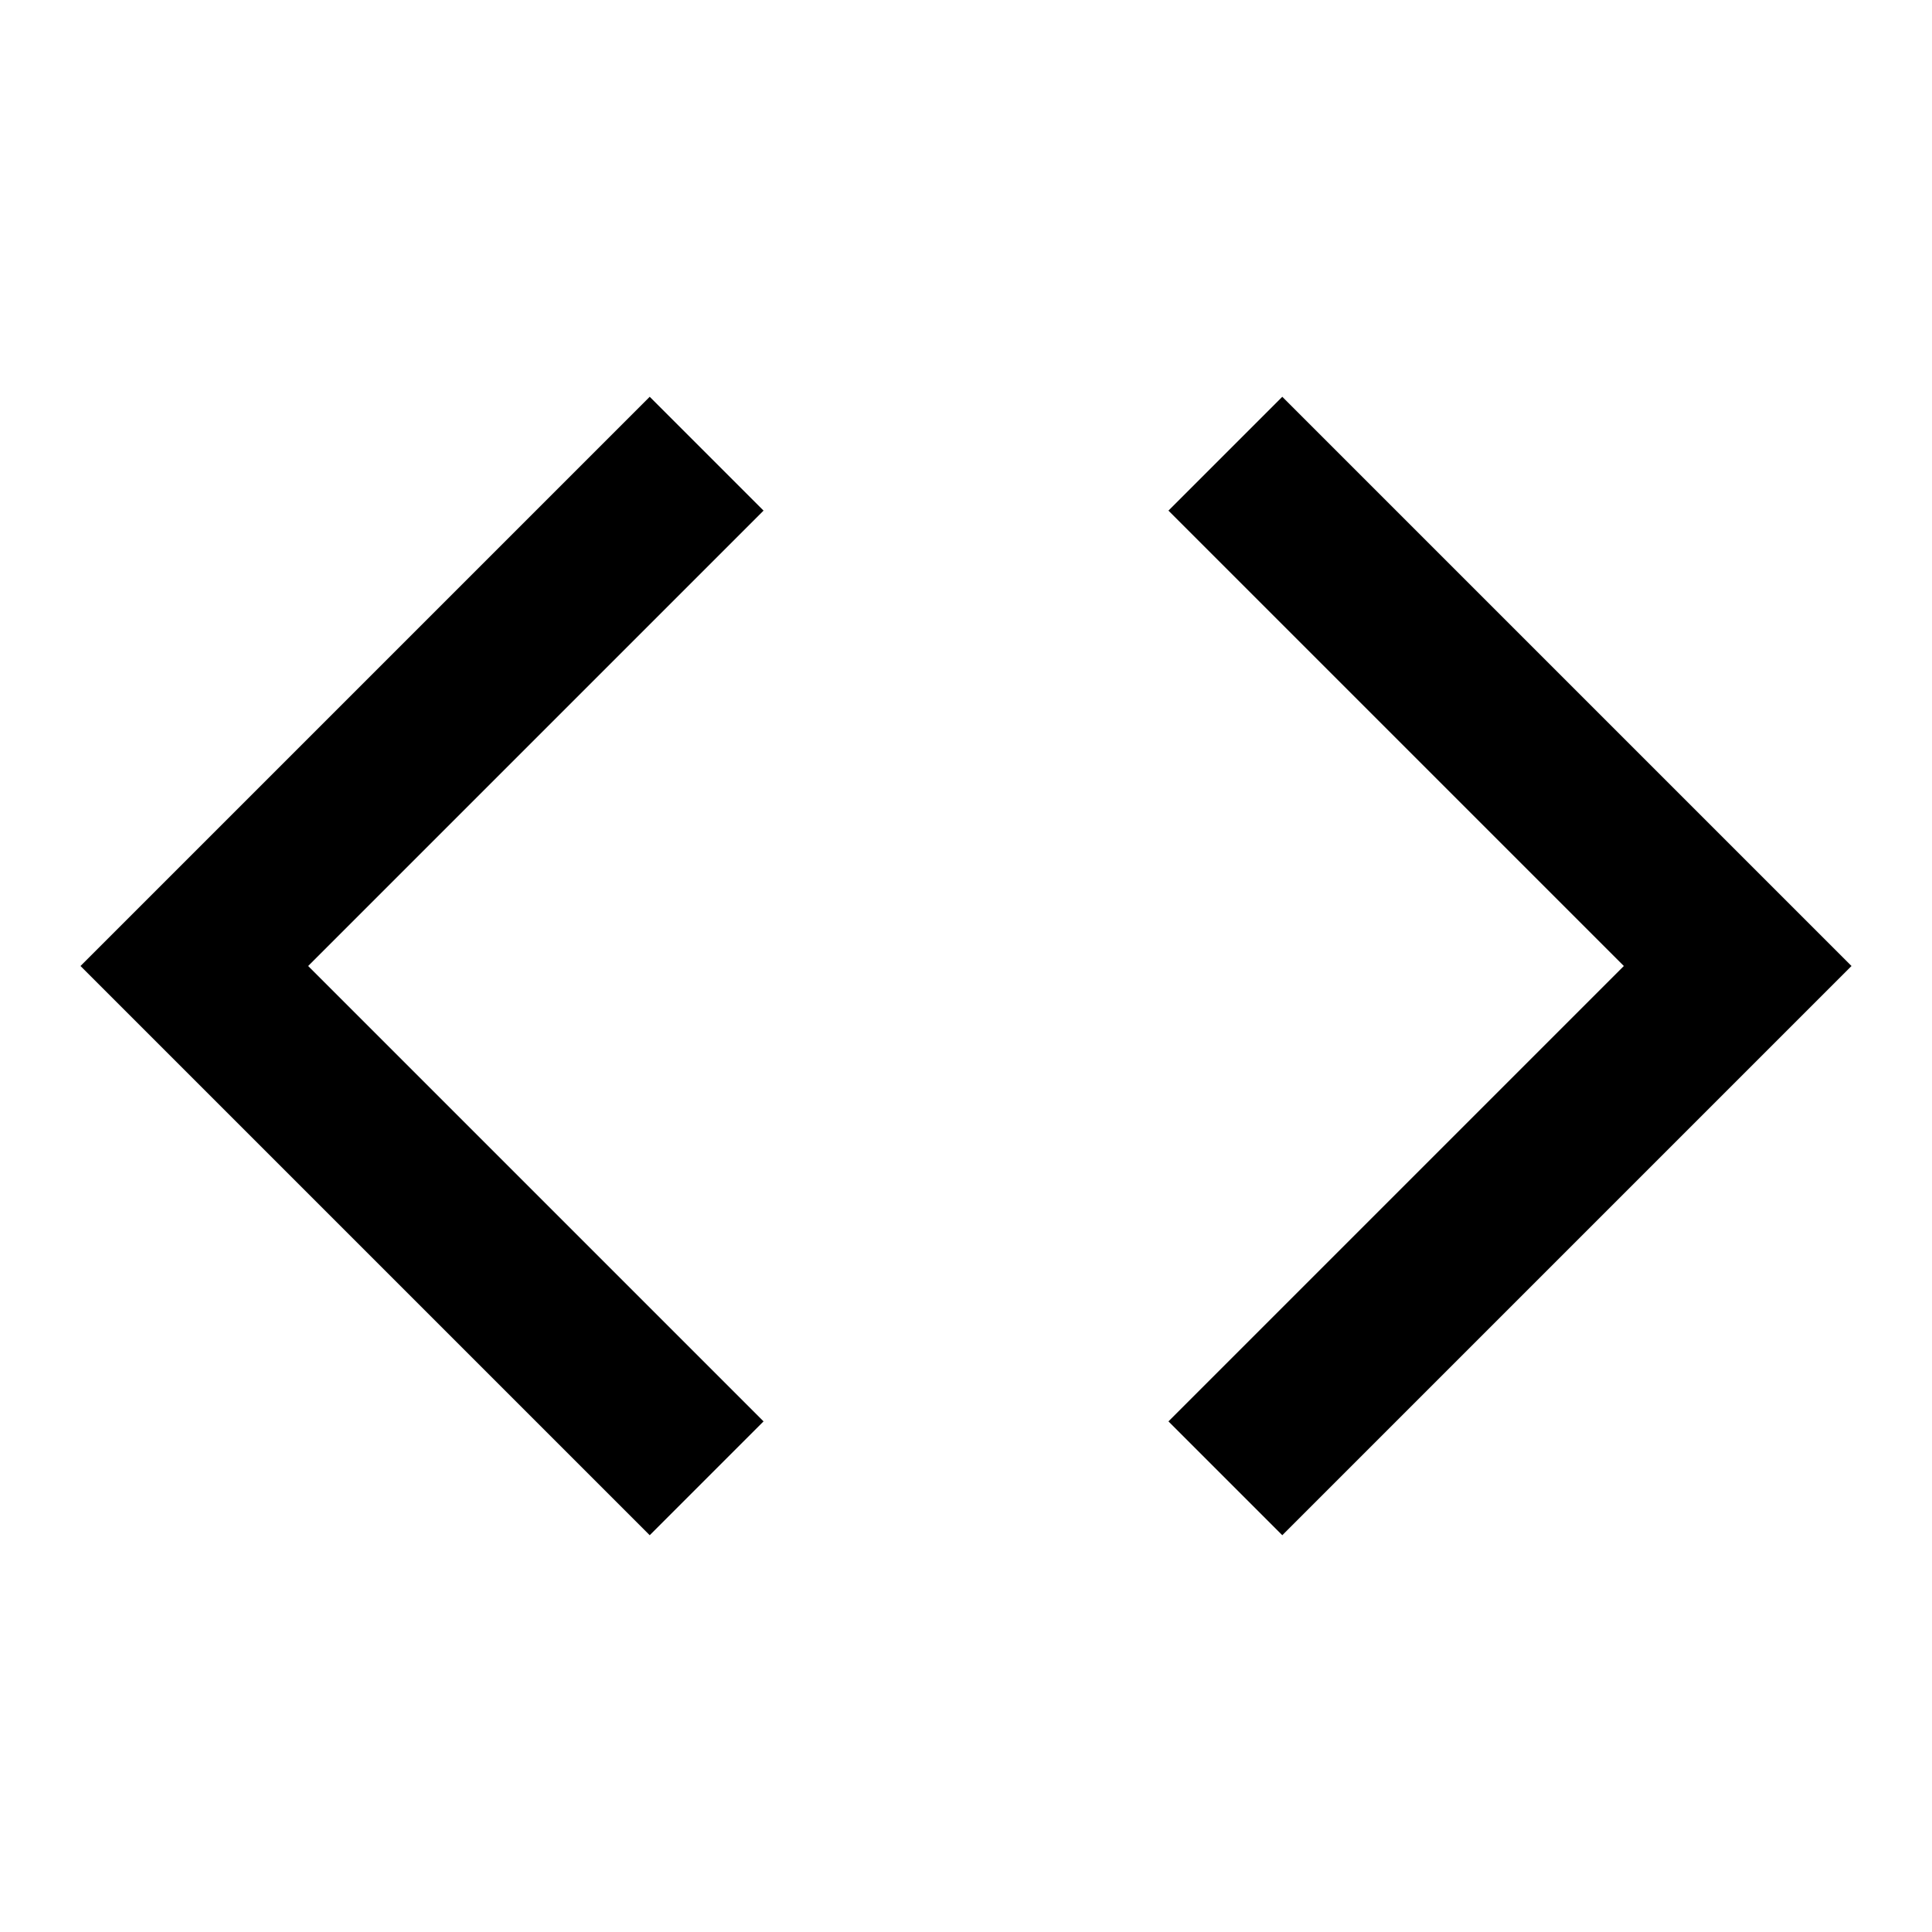
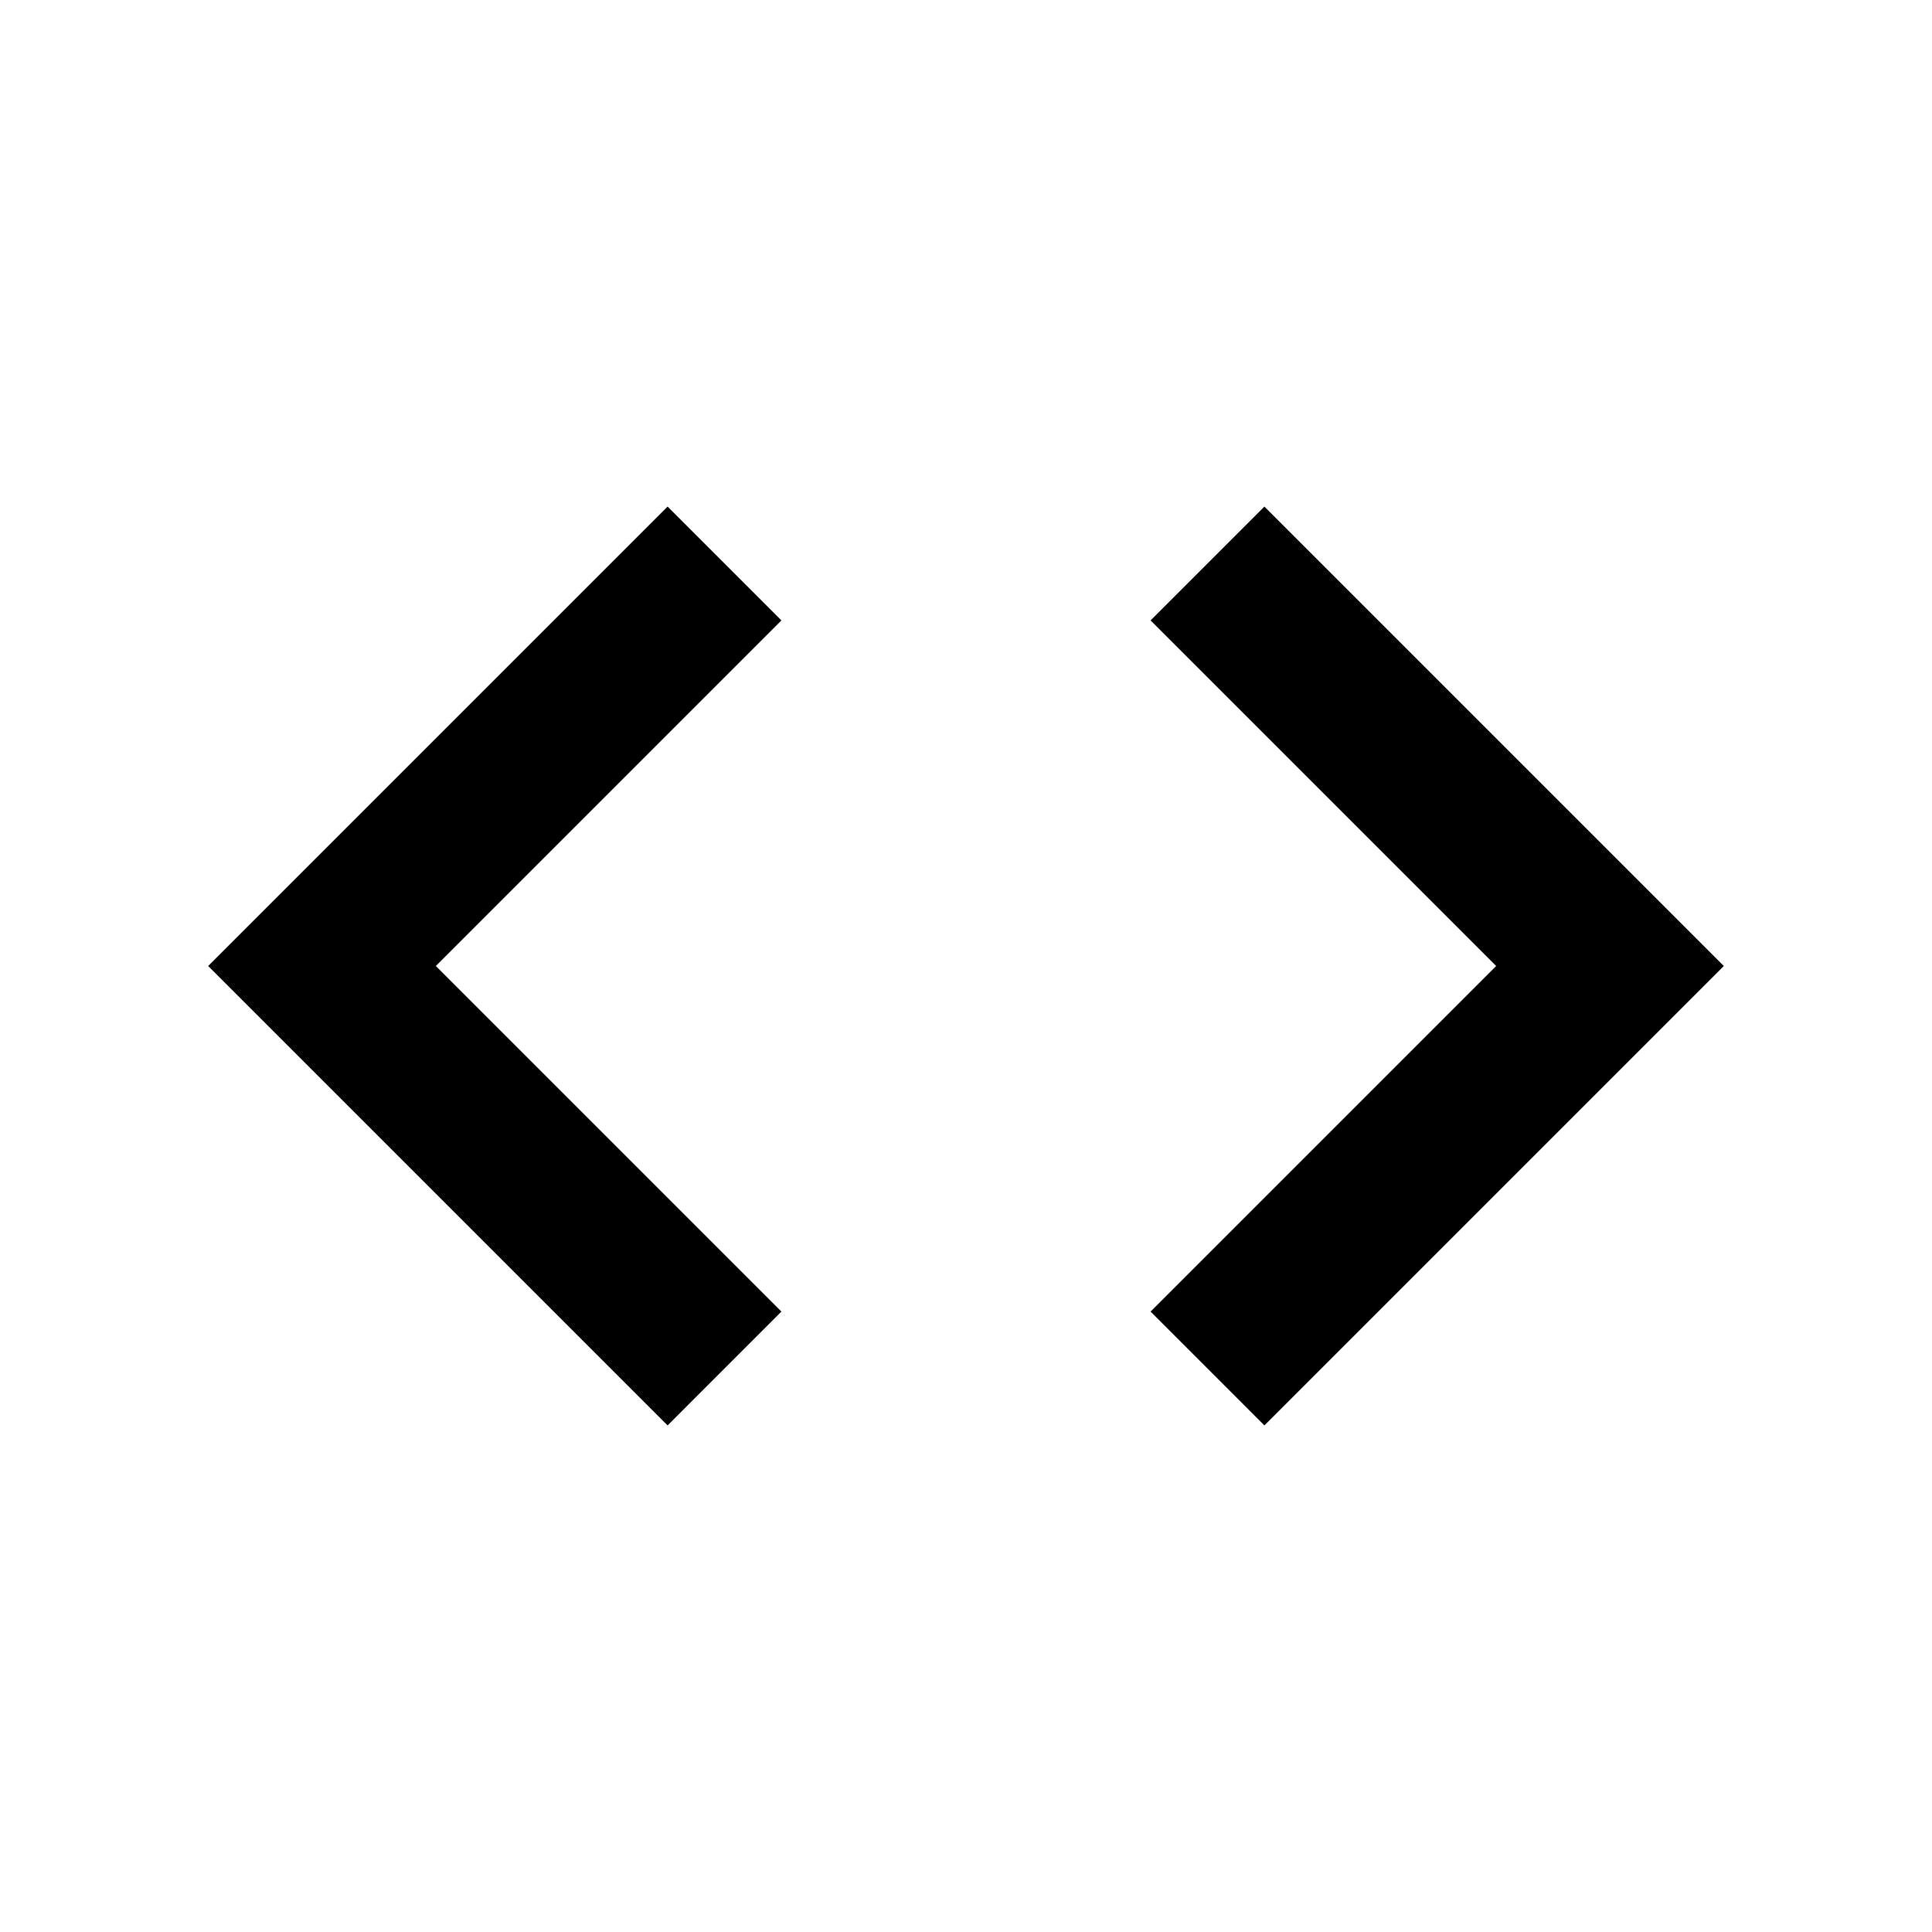
- <svg xmlns="http://www.w3.org/2000/svg" viewBox="0 0 24 24" fill="currentColor">
-   <path d="M23 12L15.929 19.071L14.515 17.657L20.172 12L14.515 6.343L15.929 4.929L23 12ZM3.828 12L9.485 17.657L8.071 19.071L1 12L8.071 4.929L9.485 6.343L3.828 12Z" />
+ <svg xmlns="http://www.w3.org/2000/svg" viewBox="0 0 24 24">
+   <path d="M8.293 6.293 2.586 12l5.707 5.707 1.414-1.414L5.414 12l4.293-4.293zm7.414 11.414L21.414 12l-5.707-5.707-1.414 1.414L18.586 12l-4.293 4.293z" />
</svg>
